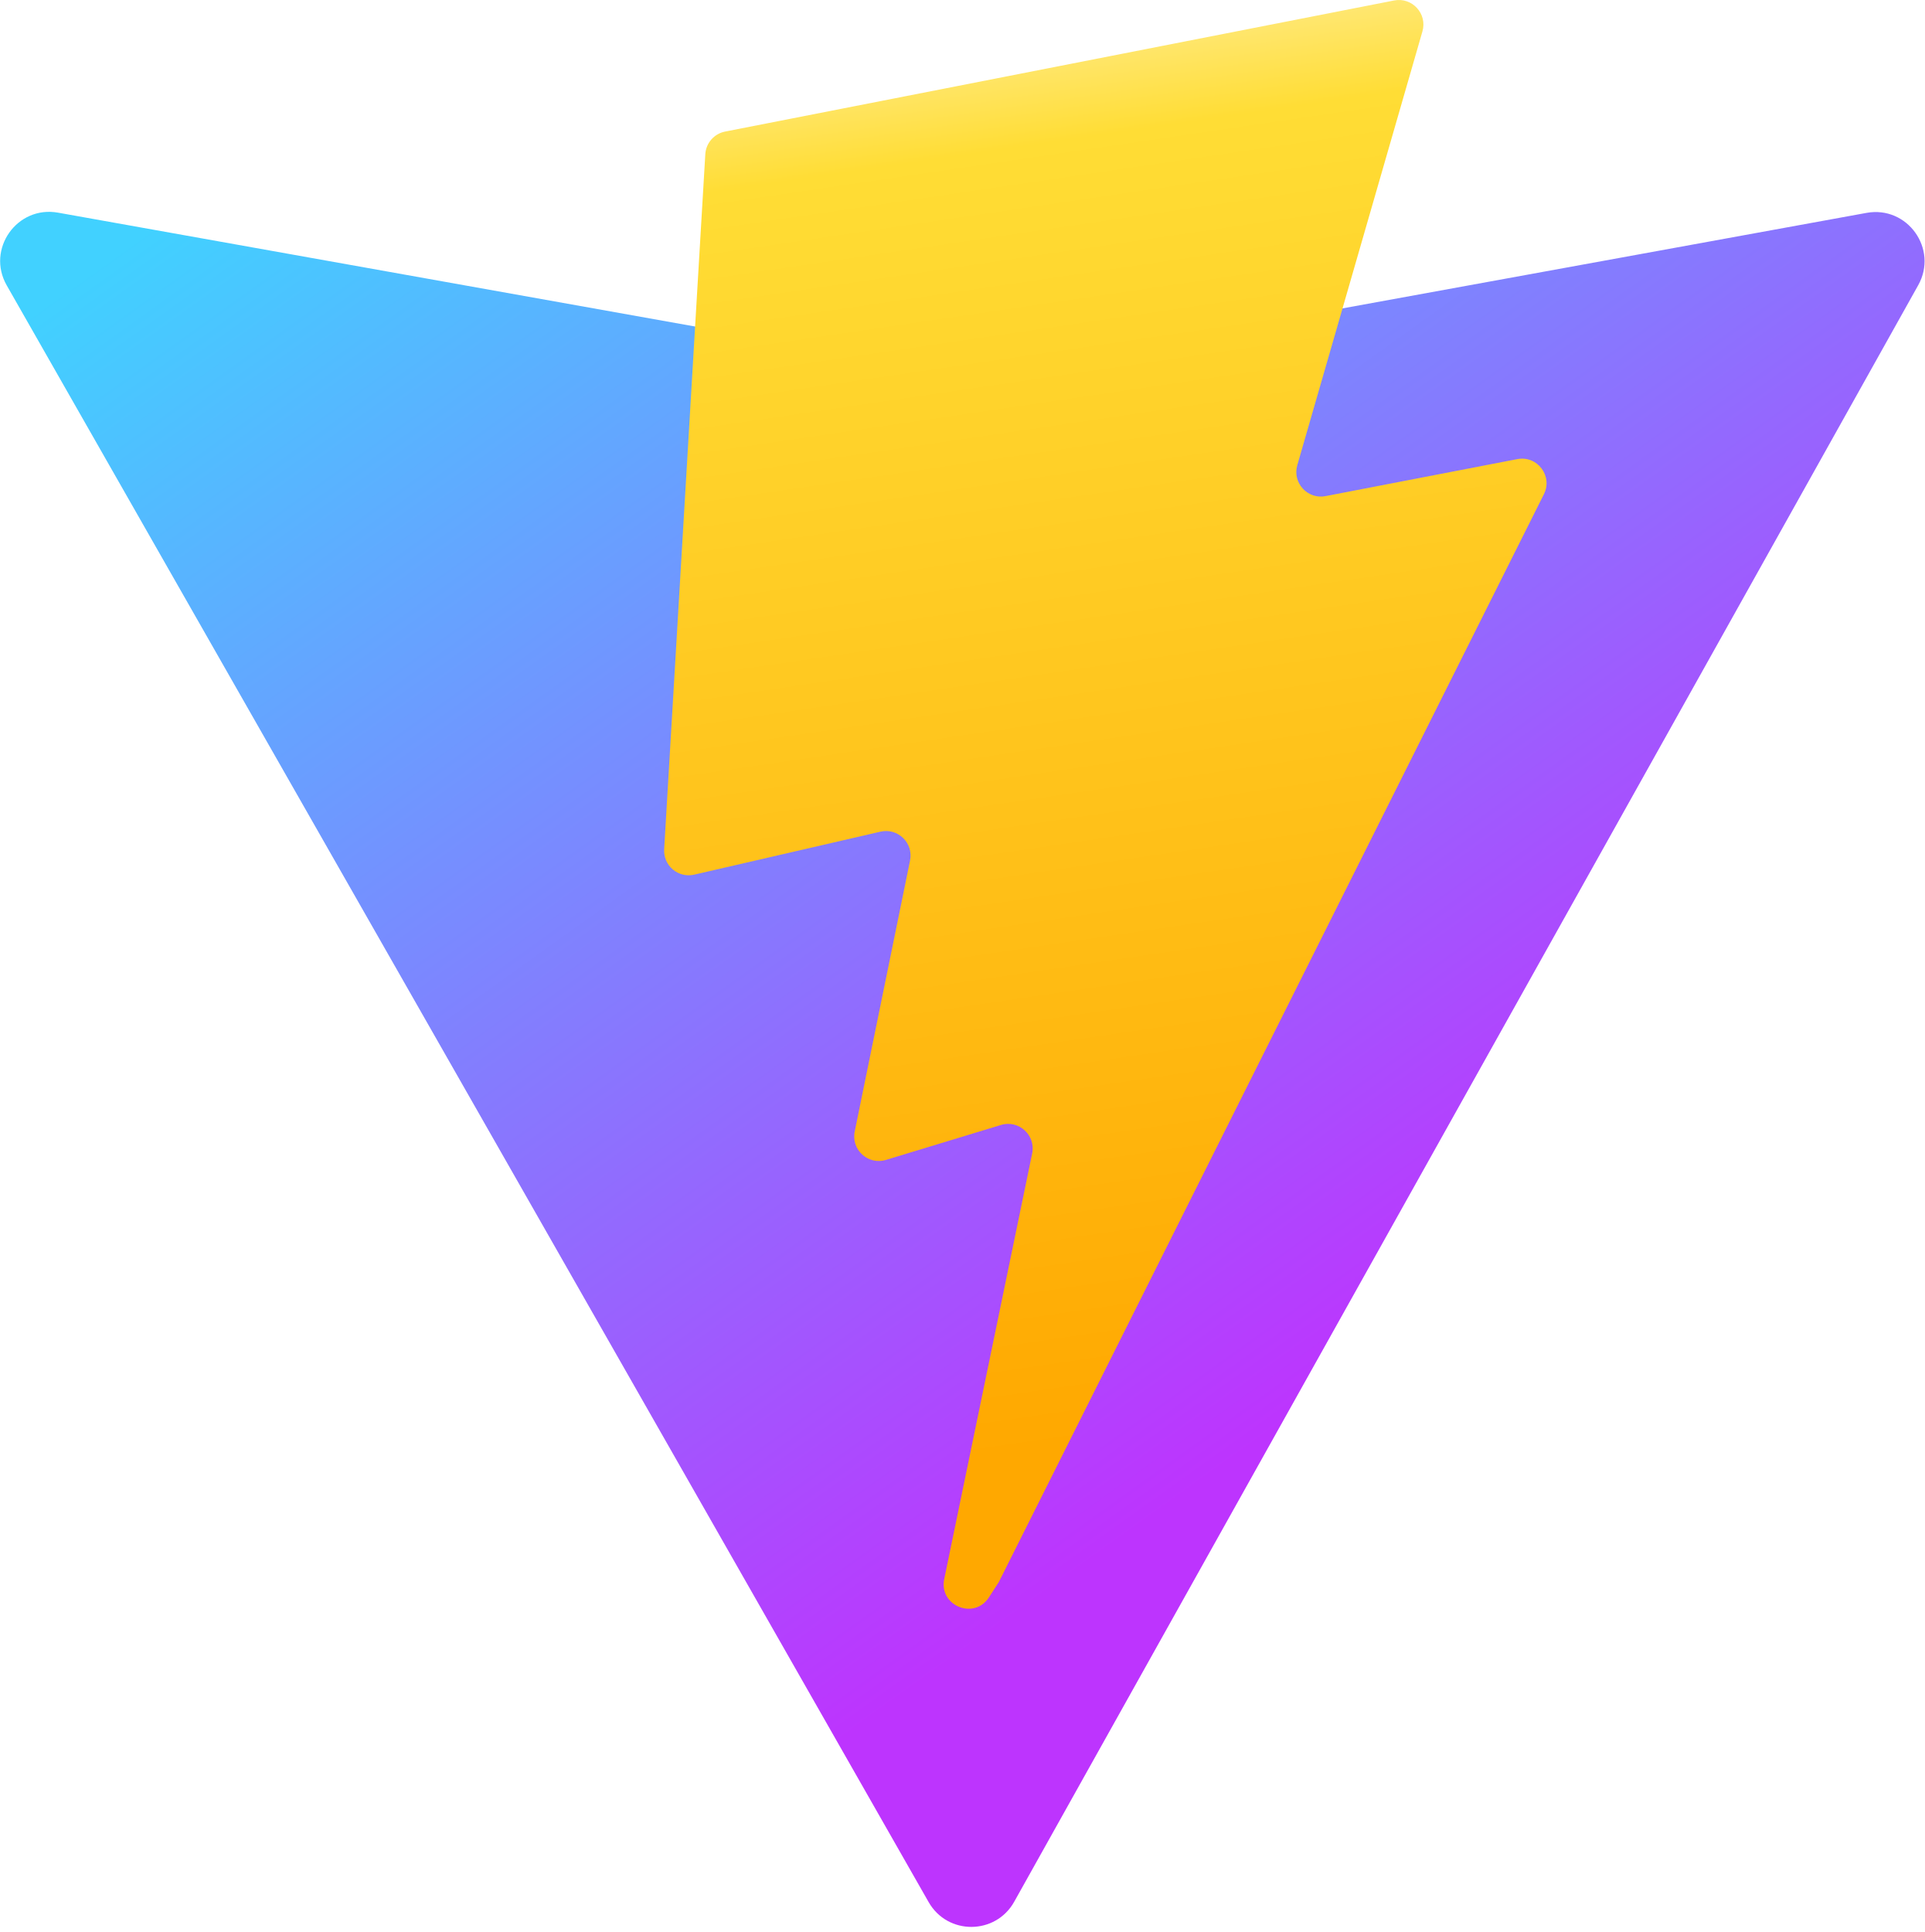
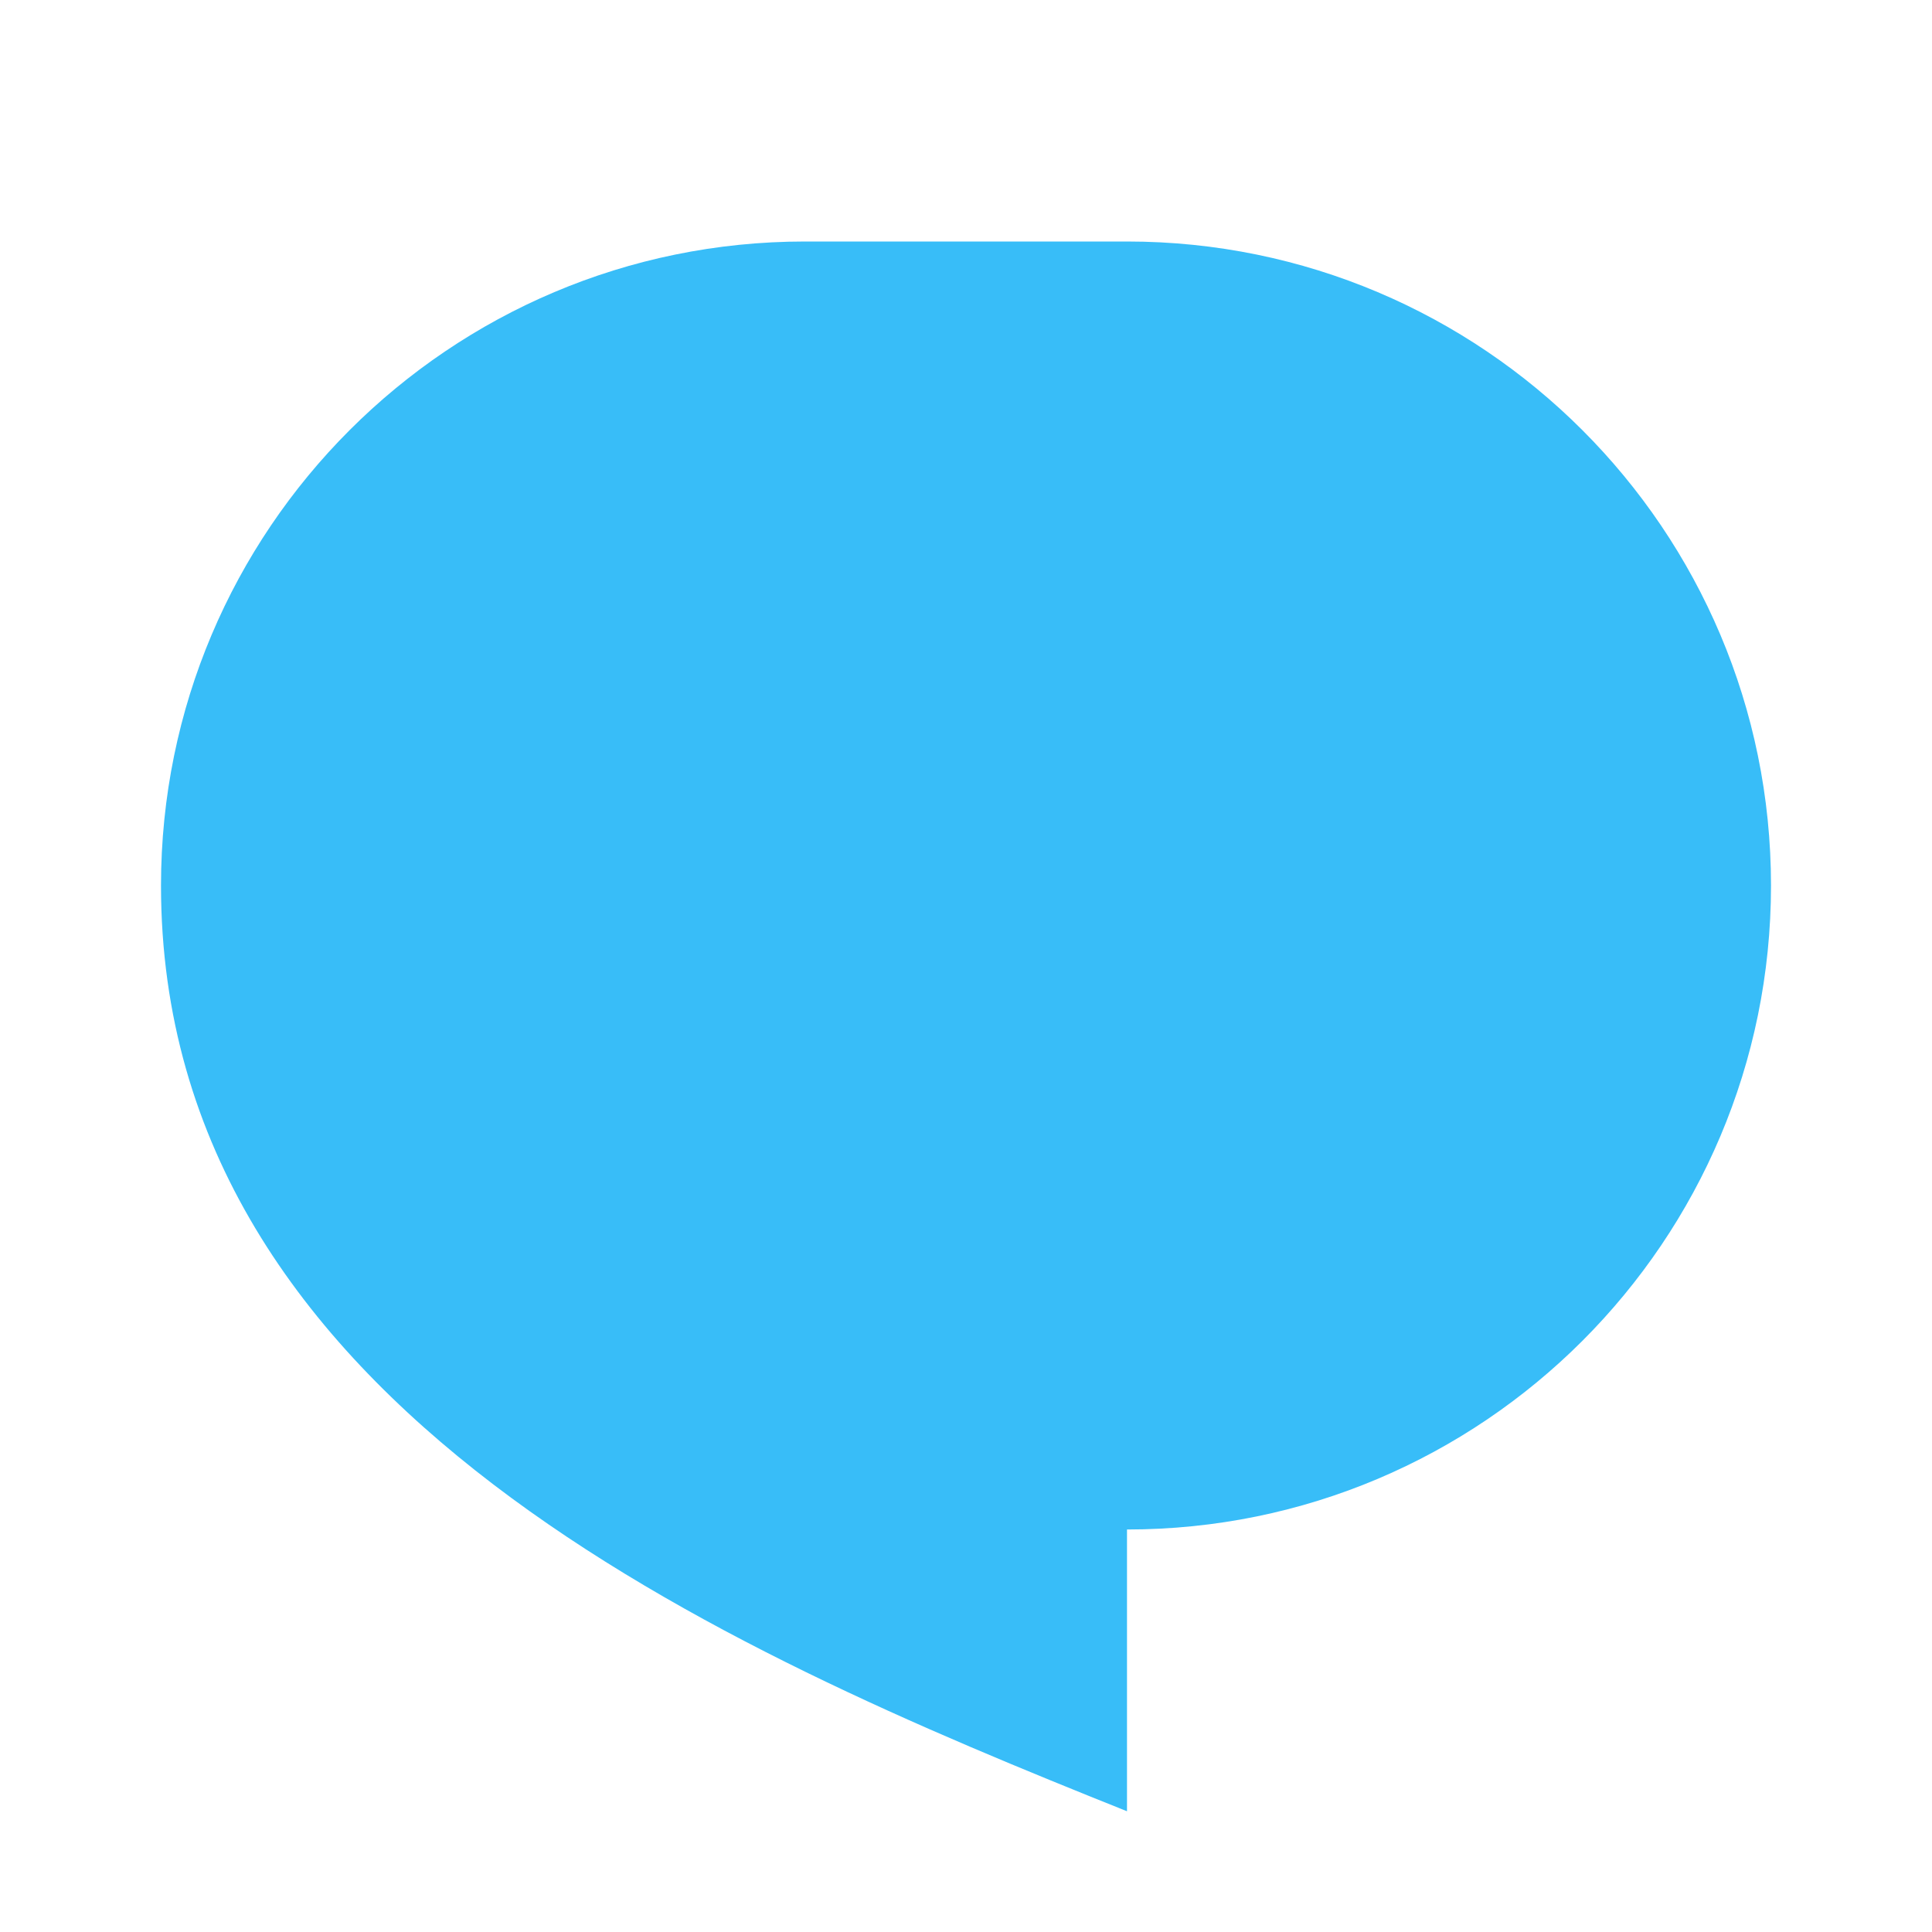
- <svg xmlns="http://www.w3.org/2000/svg" aria-hidden="true" role="img" class="iconify iconify--logos" width="31.88" height="32" preserveAspectRatio="xMidYMid meet" viewBox="0 0 256 257">
-   <defs>
-     <linearGradient id="IconifyId1813088fe1fbc01fb466" x1="-.828%" x2="57.636%" y1="7.652%" y2="78.411%">
-       <stop offset="0%" stop-color="#41D1FF" />
-       <stop offset="100%" stop-color="#BD34FE" />
-     </linearGradient>
-     <linearGradient id="IconifyId1813088fe1fbc01fb467" x1="43.376%" x2="50.316%" y1="2.242%" y2="89.03%">
-       <stop offset="0%" stop-color="#FFEA83" />
-       <stop offset="8.333%" stop-color="#FFDD35" />
-       <stop offset="100%" stop-color="#FFA800" />
-     </linearGradient>
-   </defs>
-   <path fill="url(#IconifyId1813088fe1fbc01fb466)" d="M255.153 37.938L134.897 252.976c-2.483 4.44-8.862 4.466-11.382.048L.875 37.958c-2.746-4.814 1.371-10.646 6.827-9.67l120.385 21.517a6.537 6.537 0 0 0 2.322-.004l117.867-21.483c5.438-.991 9.574 4.796 6.877 9.62Z" />
-   <path fill="url(#IconifyId1813088fe1fbc01fb467)" d="M185.432.063L96.44 17.501a3.268 3.268 0 0 0-2.634 3.014l-5.474 92.456a3.268 3.268 0 0 0 3.997 3.378l24.777-5.718c2.318-.535 4.413 1.507 3.936 3.838l-7.361 36.047c-.495 2.426 1.782 4.5 4.151 3.78l15.304-4.649c2.372-.72 4.652 1.36 4.15 3.788l-11.698 56.621c-.732 3.542 3.979 5.473 5.943 2.437l1.313-2.028l72.516-144.72c1.215-2.423-.88-5.186-3.54-4.672l-25.505 4.922c-2.396.462-4.435-1.77-3.759-4.114l16.646-57.705c.677-2.35-1.37-4.583-3.769-4.113Z" />
+ <svg xmlns="http://www.w3.org/2000/svg" viewBox="0 0 24 24">
+   <path fill="#38BDF8" d="M10 3H14C18.418 3 22 6.582 22 11C22 15.418 18.418 19 14 19V22.5C9 20.5 2 17.5 2 11C2 6.582 5.582 3 10 3Z" />
</svg>
